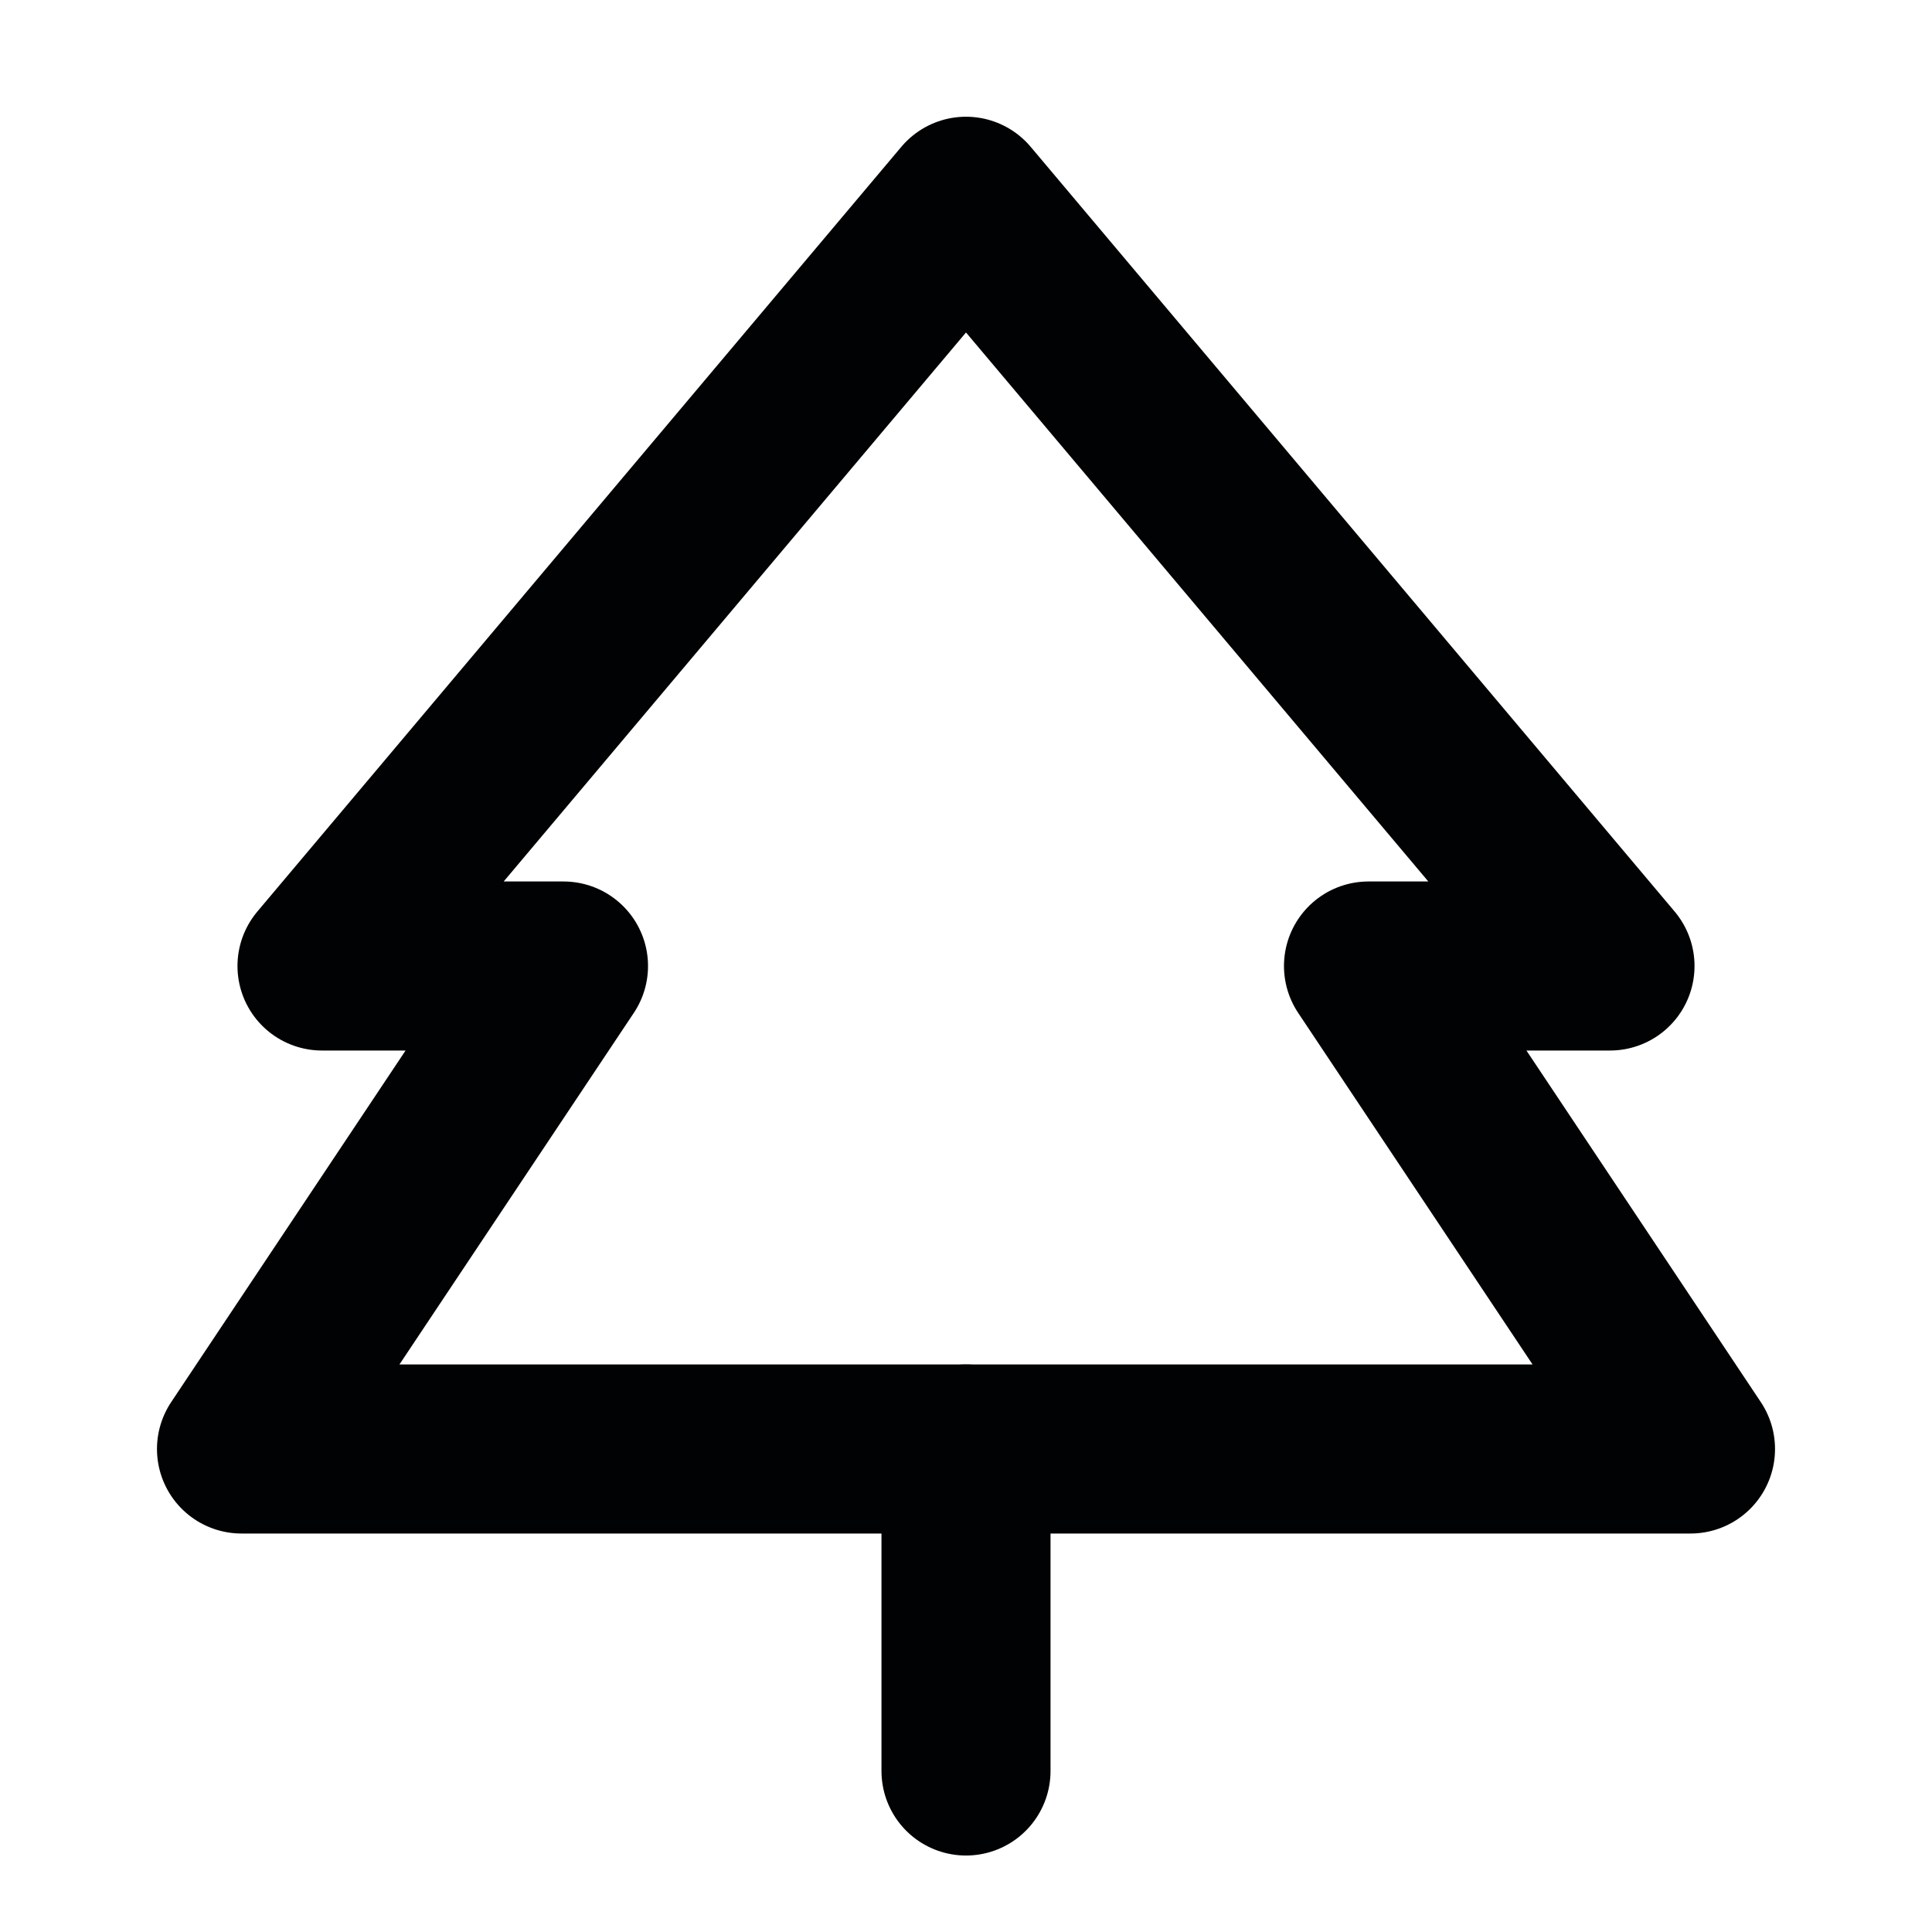
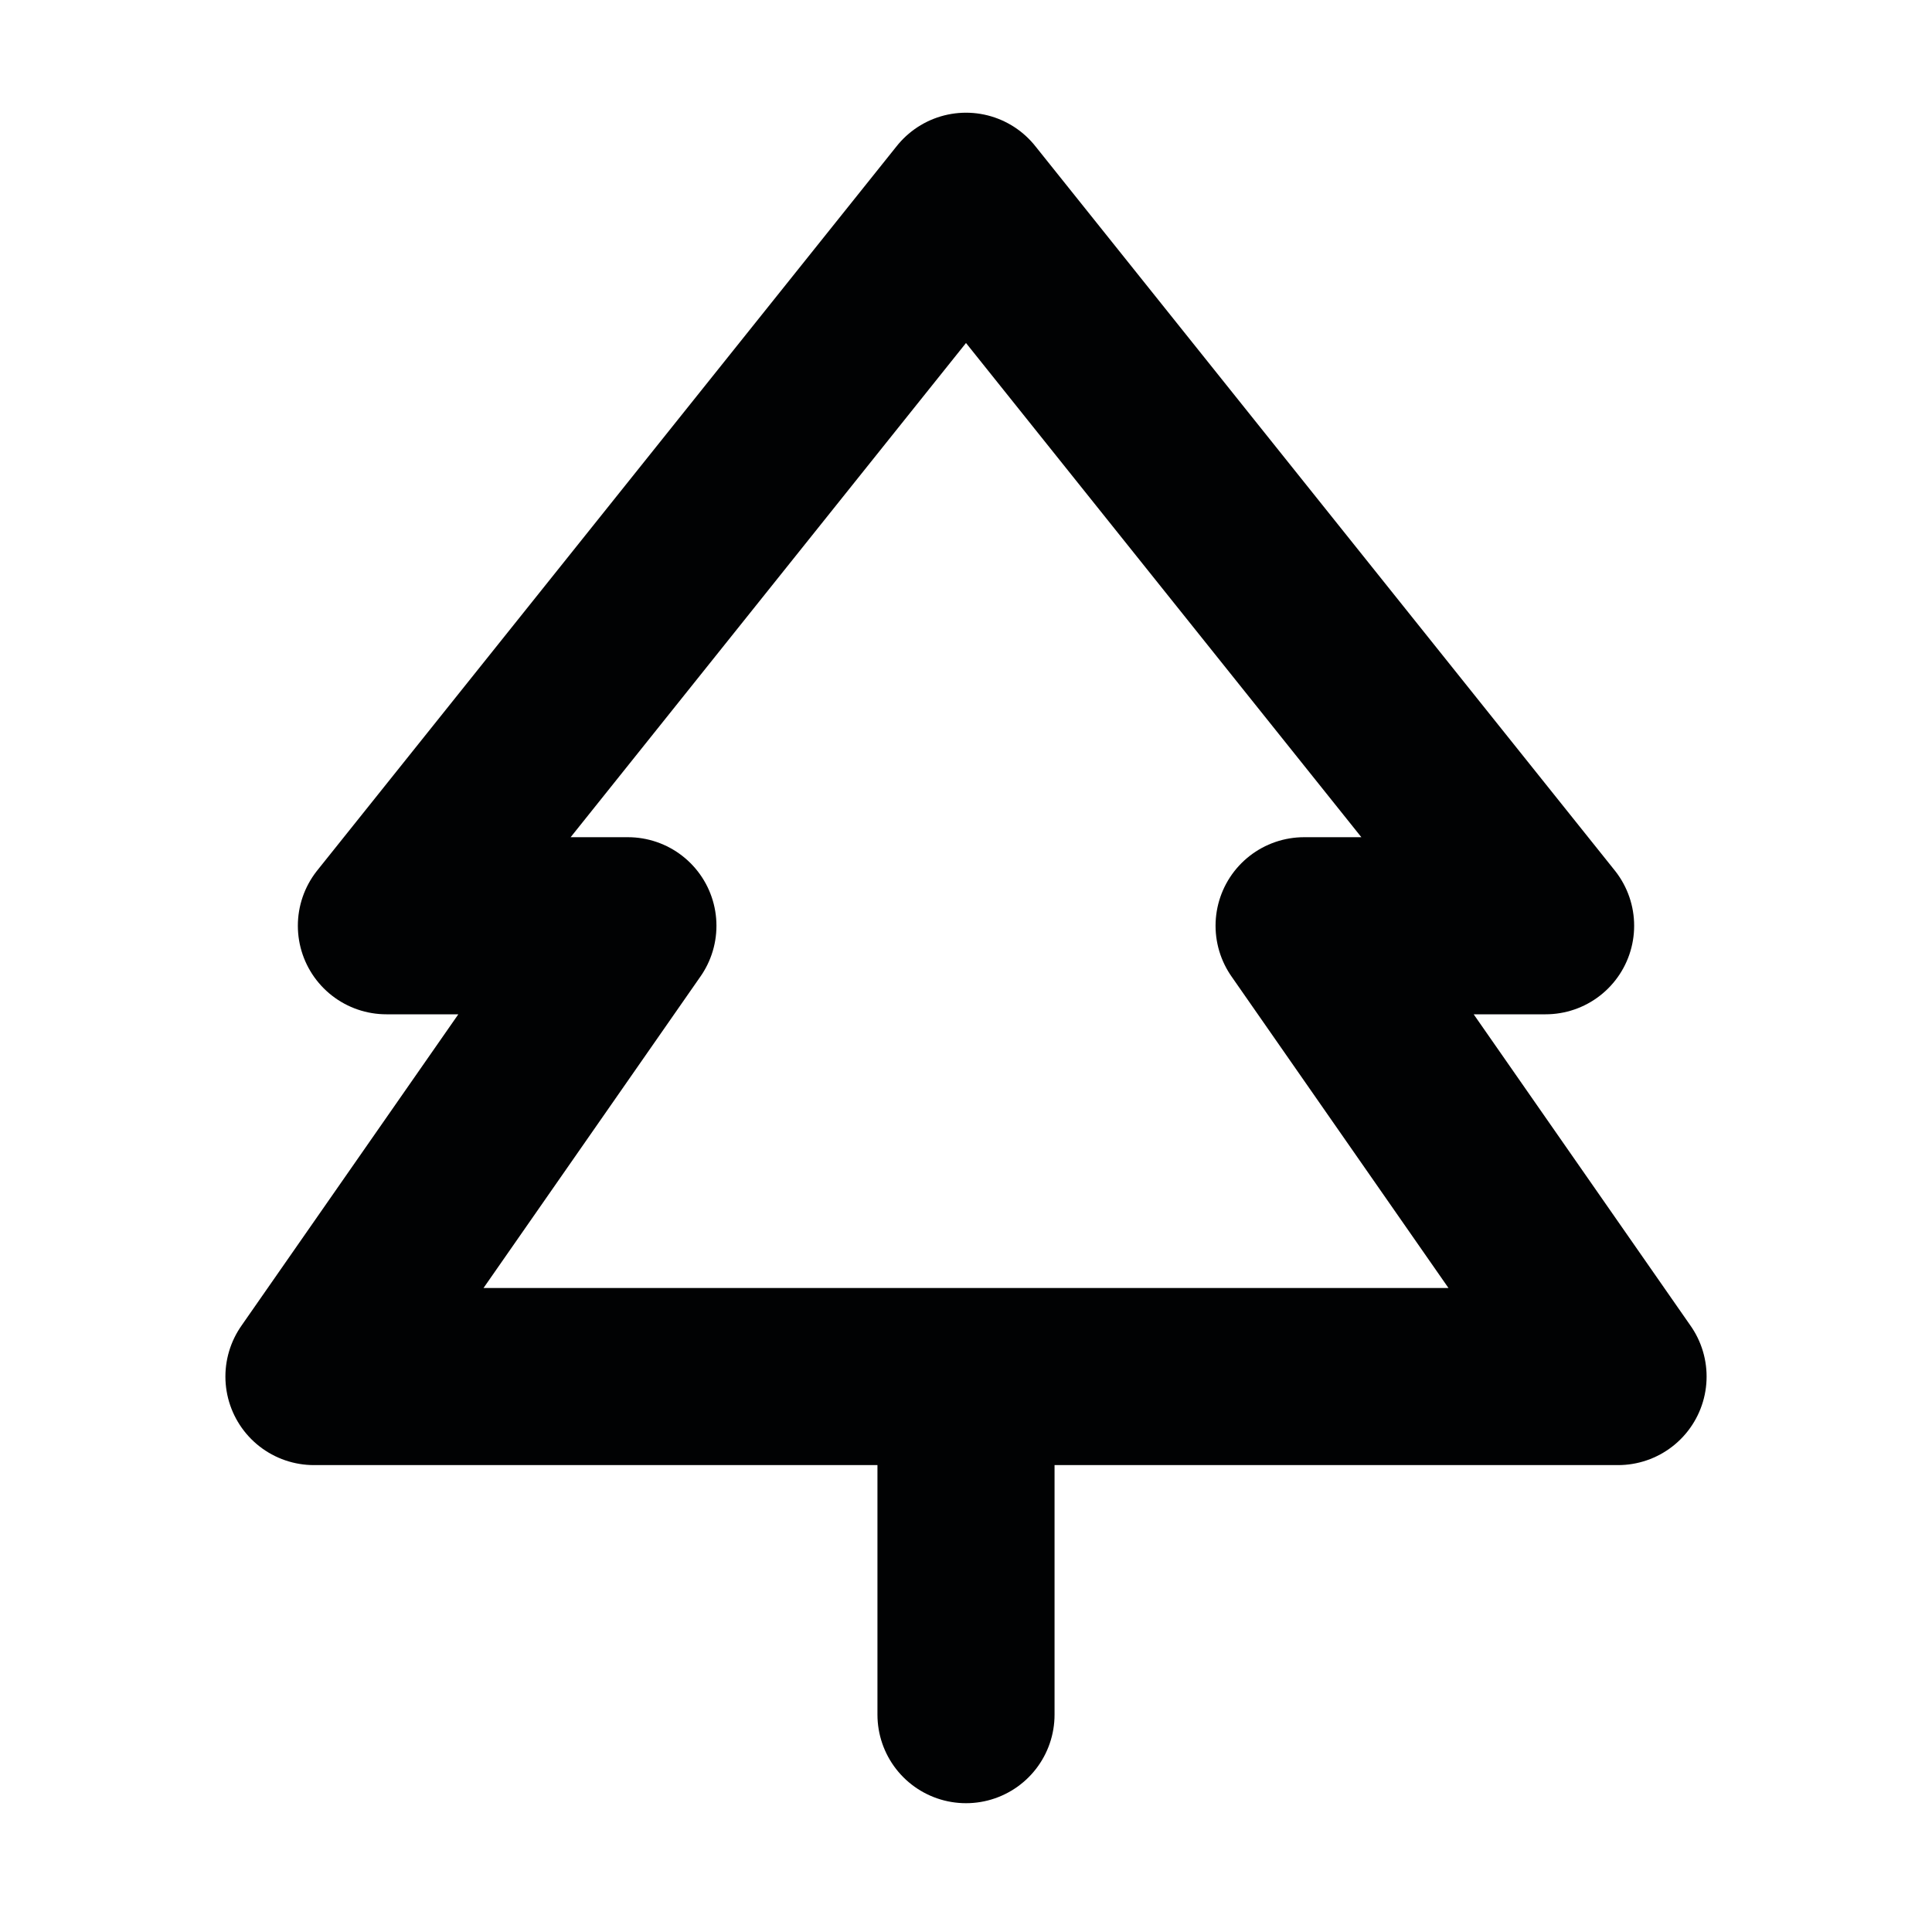
<svg xmlns="http://www.w3.org/2000/svg" width="24" height="24" viewBox="0 0 24 24">
-   <g fill="none" stroke="#010203" stroke-width="2.1" stroke-linecap="round" stroke-linejoin="round">
-     <path d="M12 2.5 4 12h3l-4 6h18l-4-6h3Z" />
-     <path d="M12 18L12 22" />
+   <g fill="none" stroke="#010203" stroke-width="2.15" stroke-linecap="round" stroke-linejoin="round">
+     <path d="M12 2.5 4.8 11.5h3L3.9 17.1h16.2l-3.9-5.6h3L12 2.5Z M12 17.1v4.2" stroke-width="2.2" />
  </g>
</svg>
